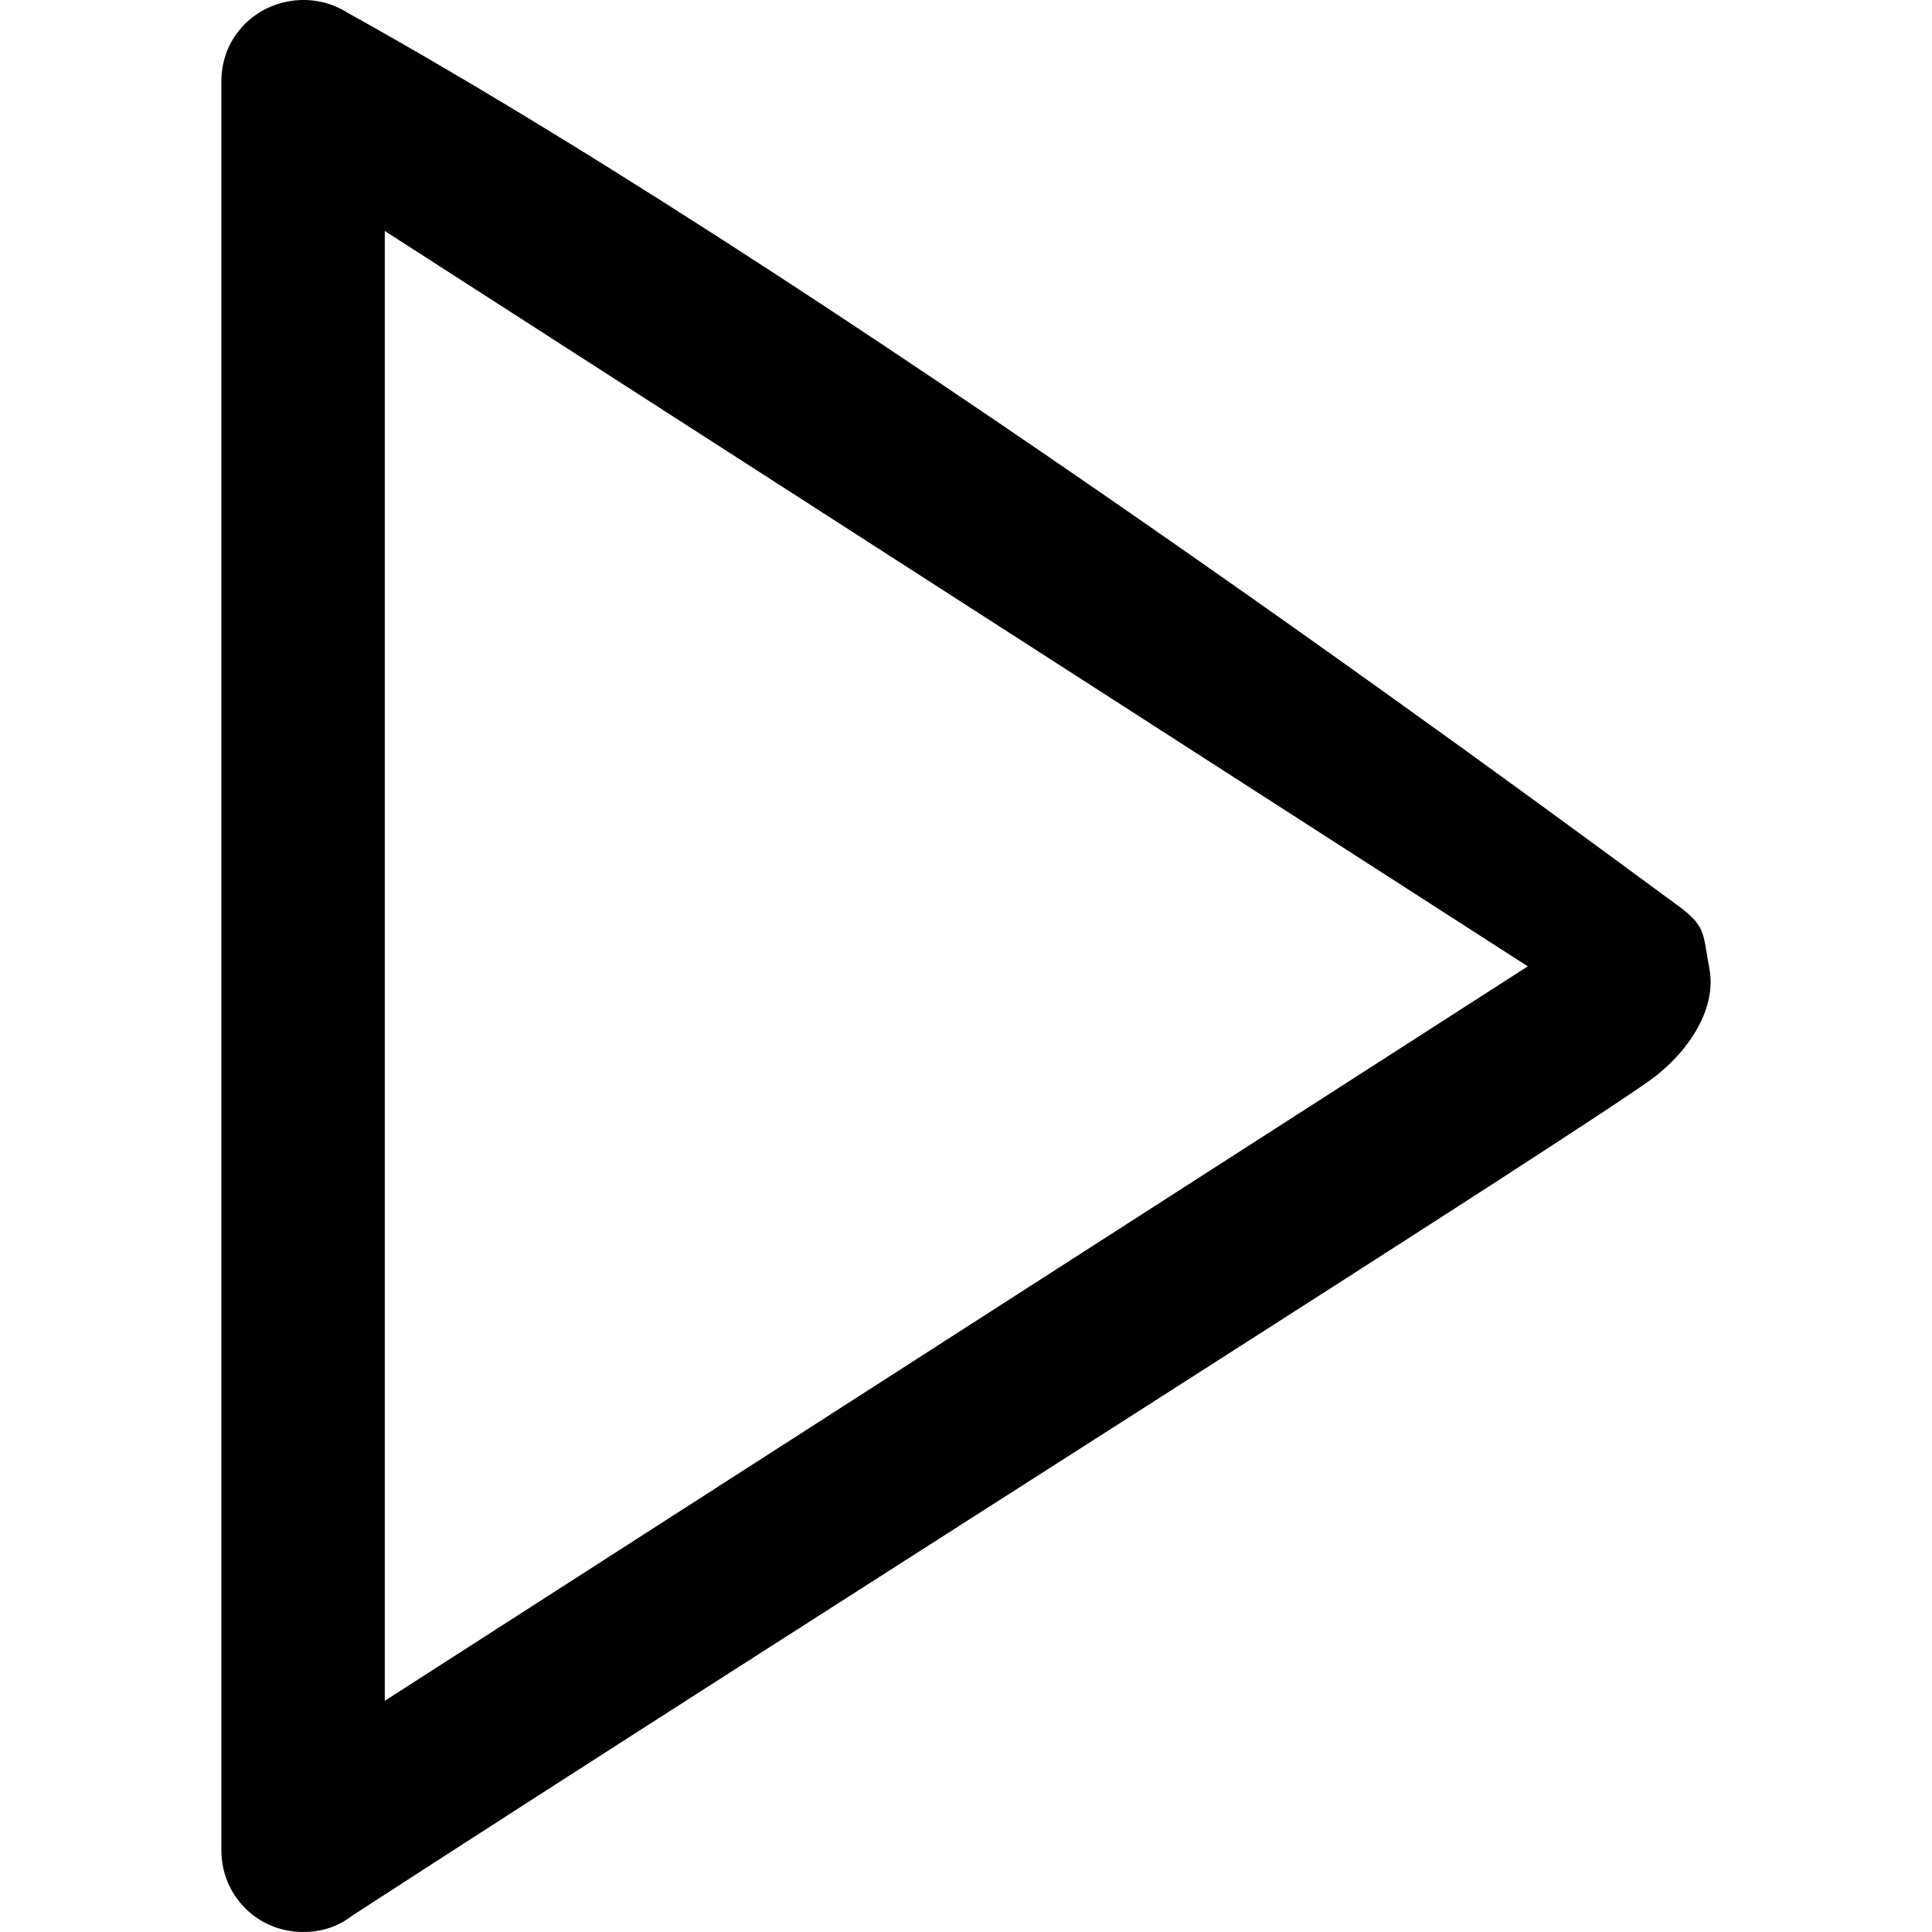
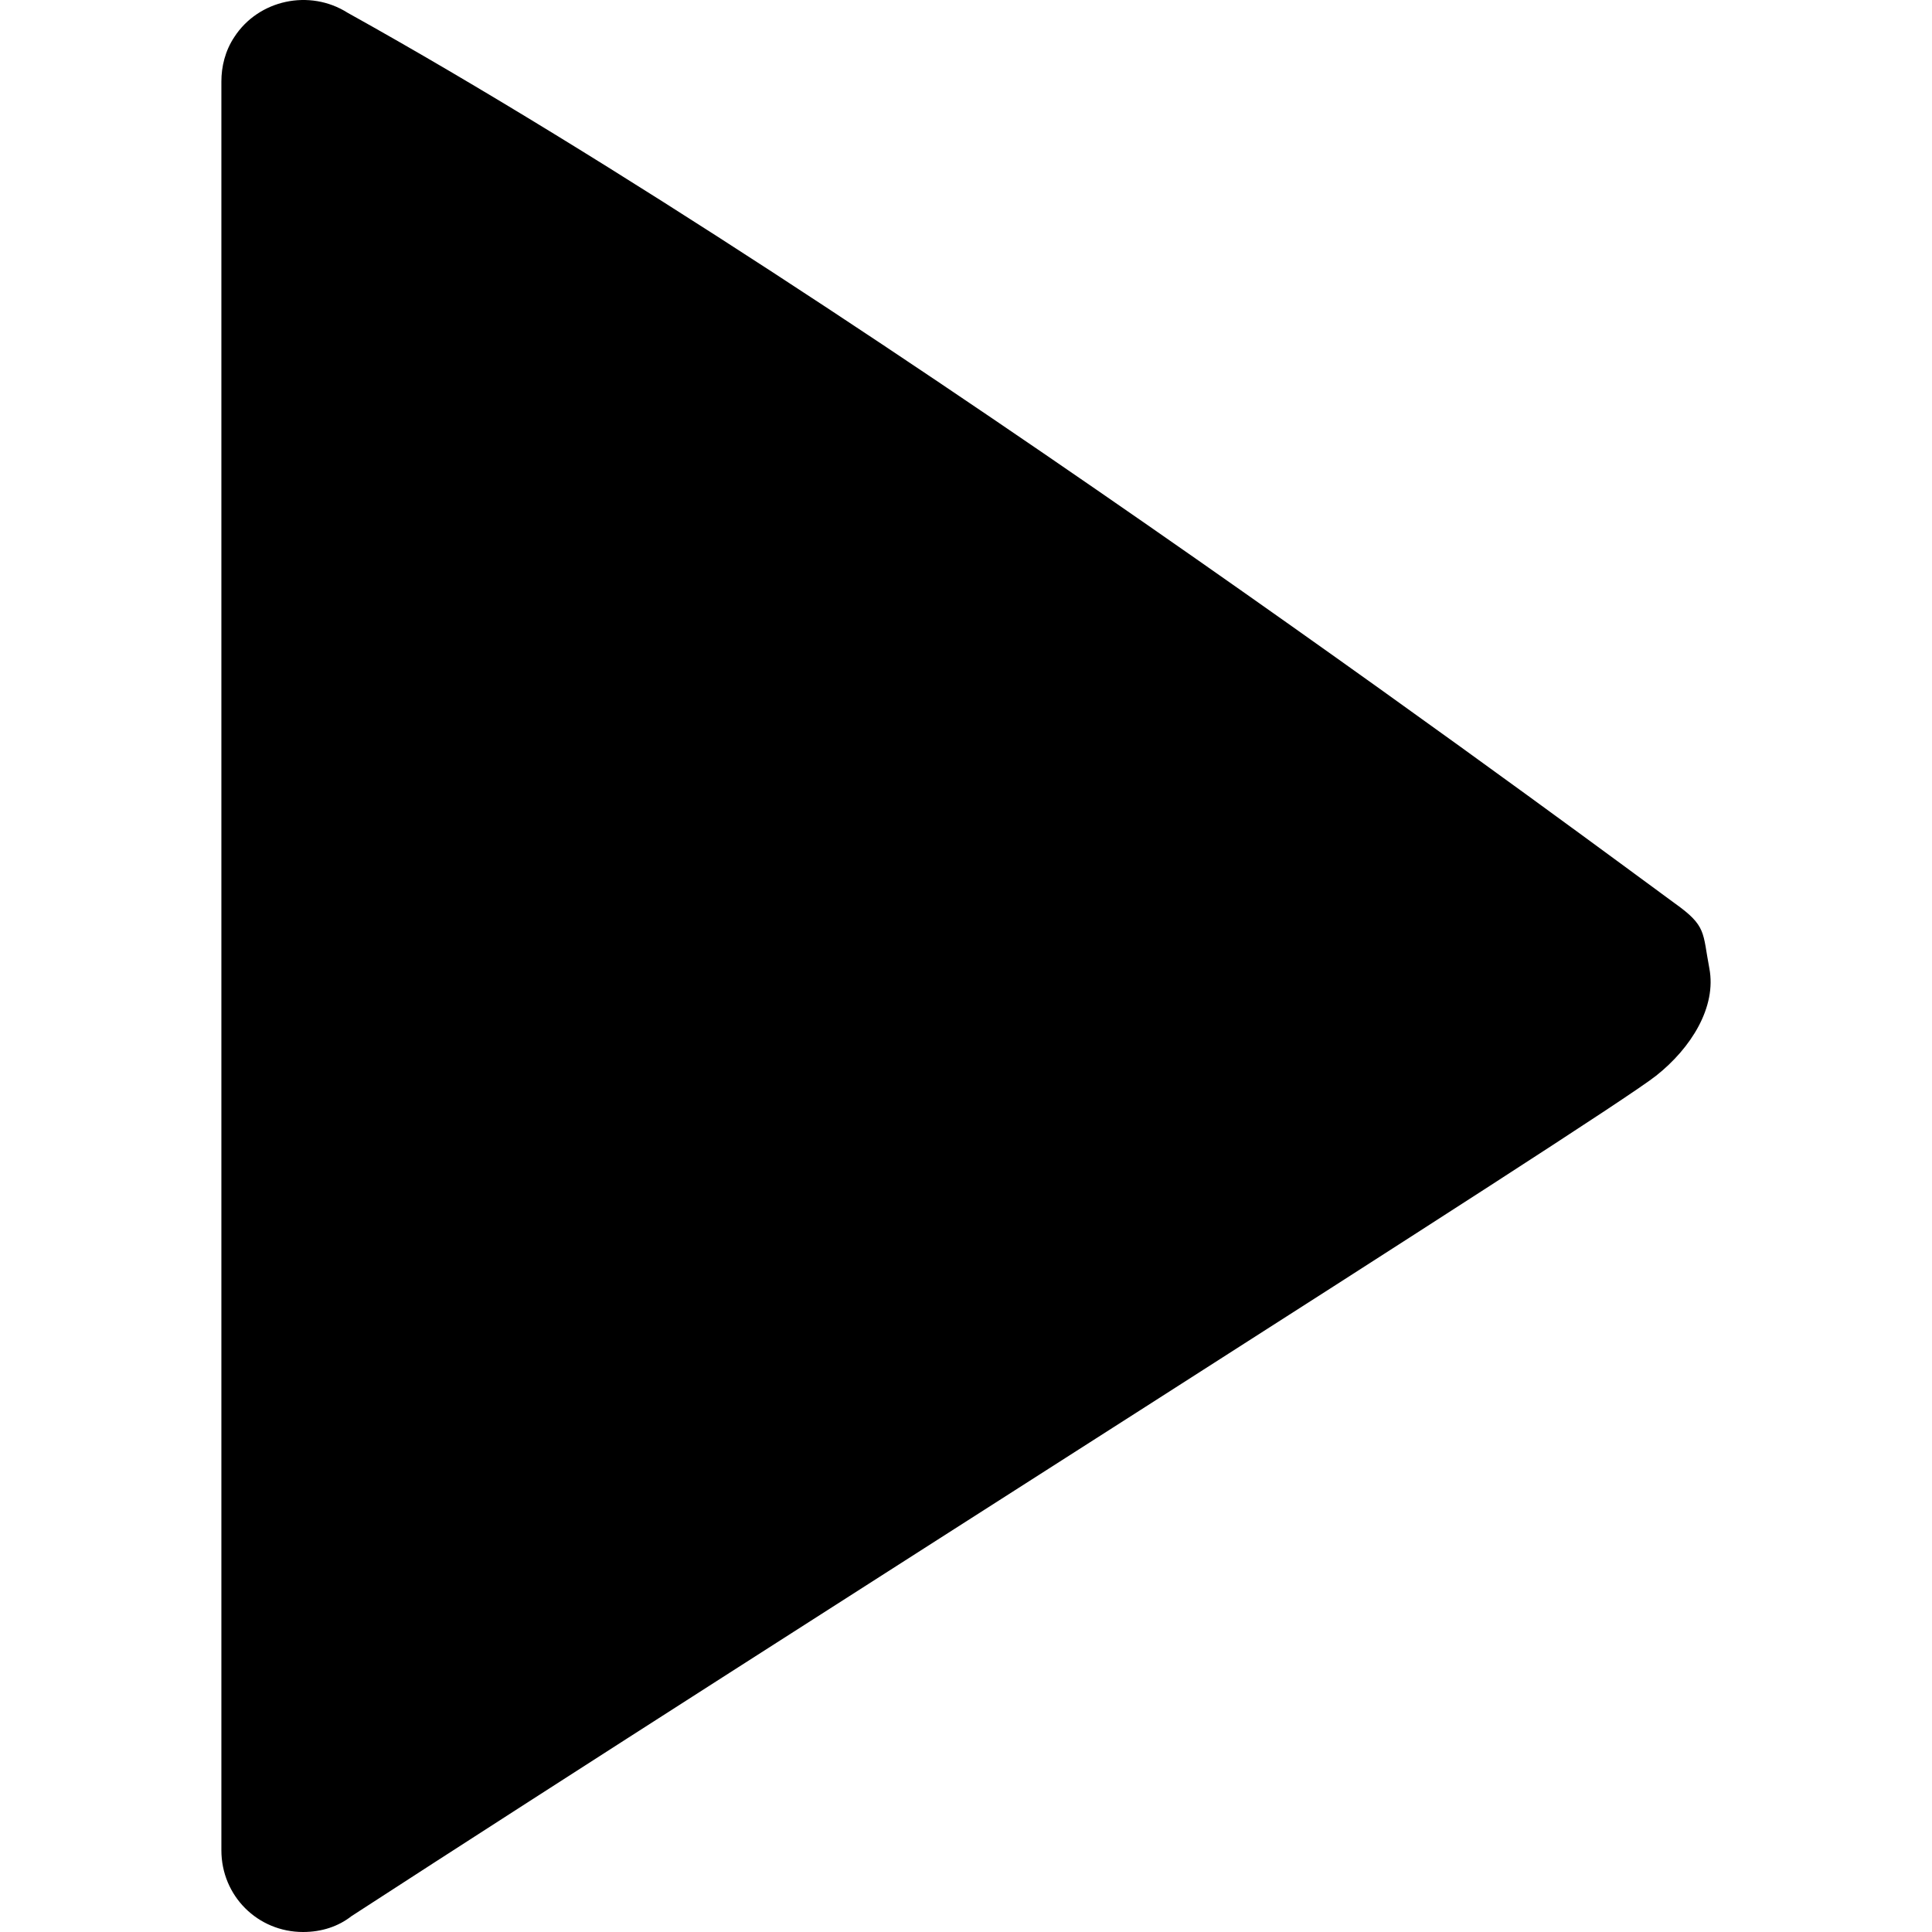
- <svg xmlns="http://www.w3.org/2000/svg" viewBox="0 0 2080.772 2080.772" style="clip-rule:evenodd;fill-rule:evenodd;image-rendering:optimizeQuality;shape-rendering:geometricPrecision;text-rendering:geometricPrecision" version="1.1">
-   <g transform="translate(-3233.571,-3531.228)">
-     <path d="M 3648,5363 4879,4572 3648,3780 Z m -36,232 c -14,11 -32,17 -52,17 -49,0 -88,-39 -88,-88 v -1905 0 c 0,-16 4,-33 14,-48 26,-40 81,-52 122,-26 567.423,315.546 1395.265,934.841 1429.237,959.046 34.635,24.678 29.879,31.18 37.304,70.059 7.954,41.644 -19.604,85.888 -57.461,115.779 C 4959.475,4735.367 4077.411,5292.945 3612,5595 Z" />
+ <svg xmlns="http://www.w3.org/2000/svg" viewBox="0 0 2080.772 2080.772" style="clip-rule:evenodd;fill-rule:evenodd;image-rendering:optimizeQuality;shape-rendering:geometricPrecision;text-rendering:geometricPrecision" version="1.1" id="svg6">
+   <defs id="defs10" />
+   <g transform="translate(-3233.571,-3531.228)" id="g4">
+     <path d="m 3612,5595 c -14,11 -32,17 -52,17 -49,0 -88,-39 -88,-88 v -1905 0 c 0,-16 4,-33 14,-48 26,-40 81,-52 122,-26 567.423,315.546 1395.265,934.841 1429.237,959.046 34.635,24.678 29.879,31.18 37.304,70.059 7.954,41.644 -19.604,85.888 -57.461,115.779 C 4959.475,4735.367 4077.411,5292.945 3612,5595 Z" id="path2" />
  </g>
</svg>
